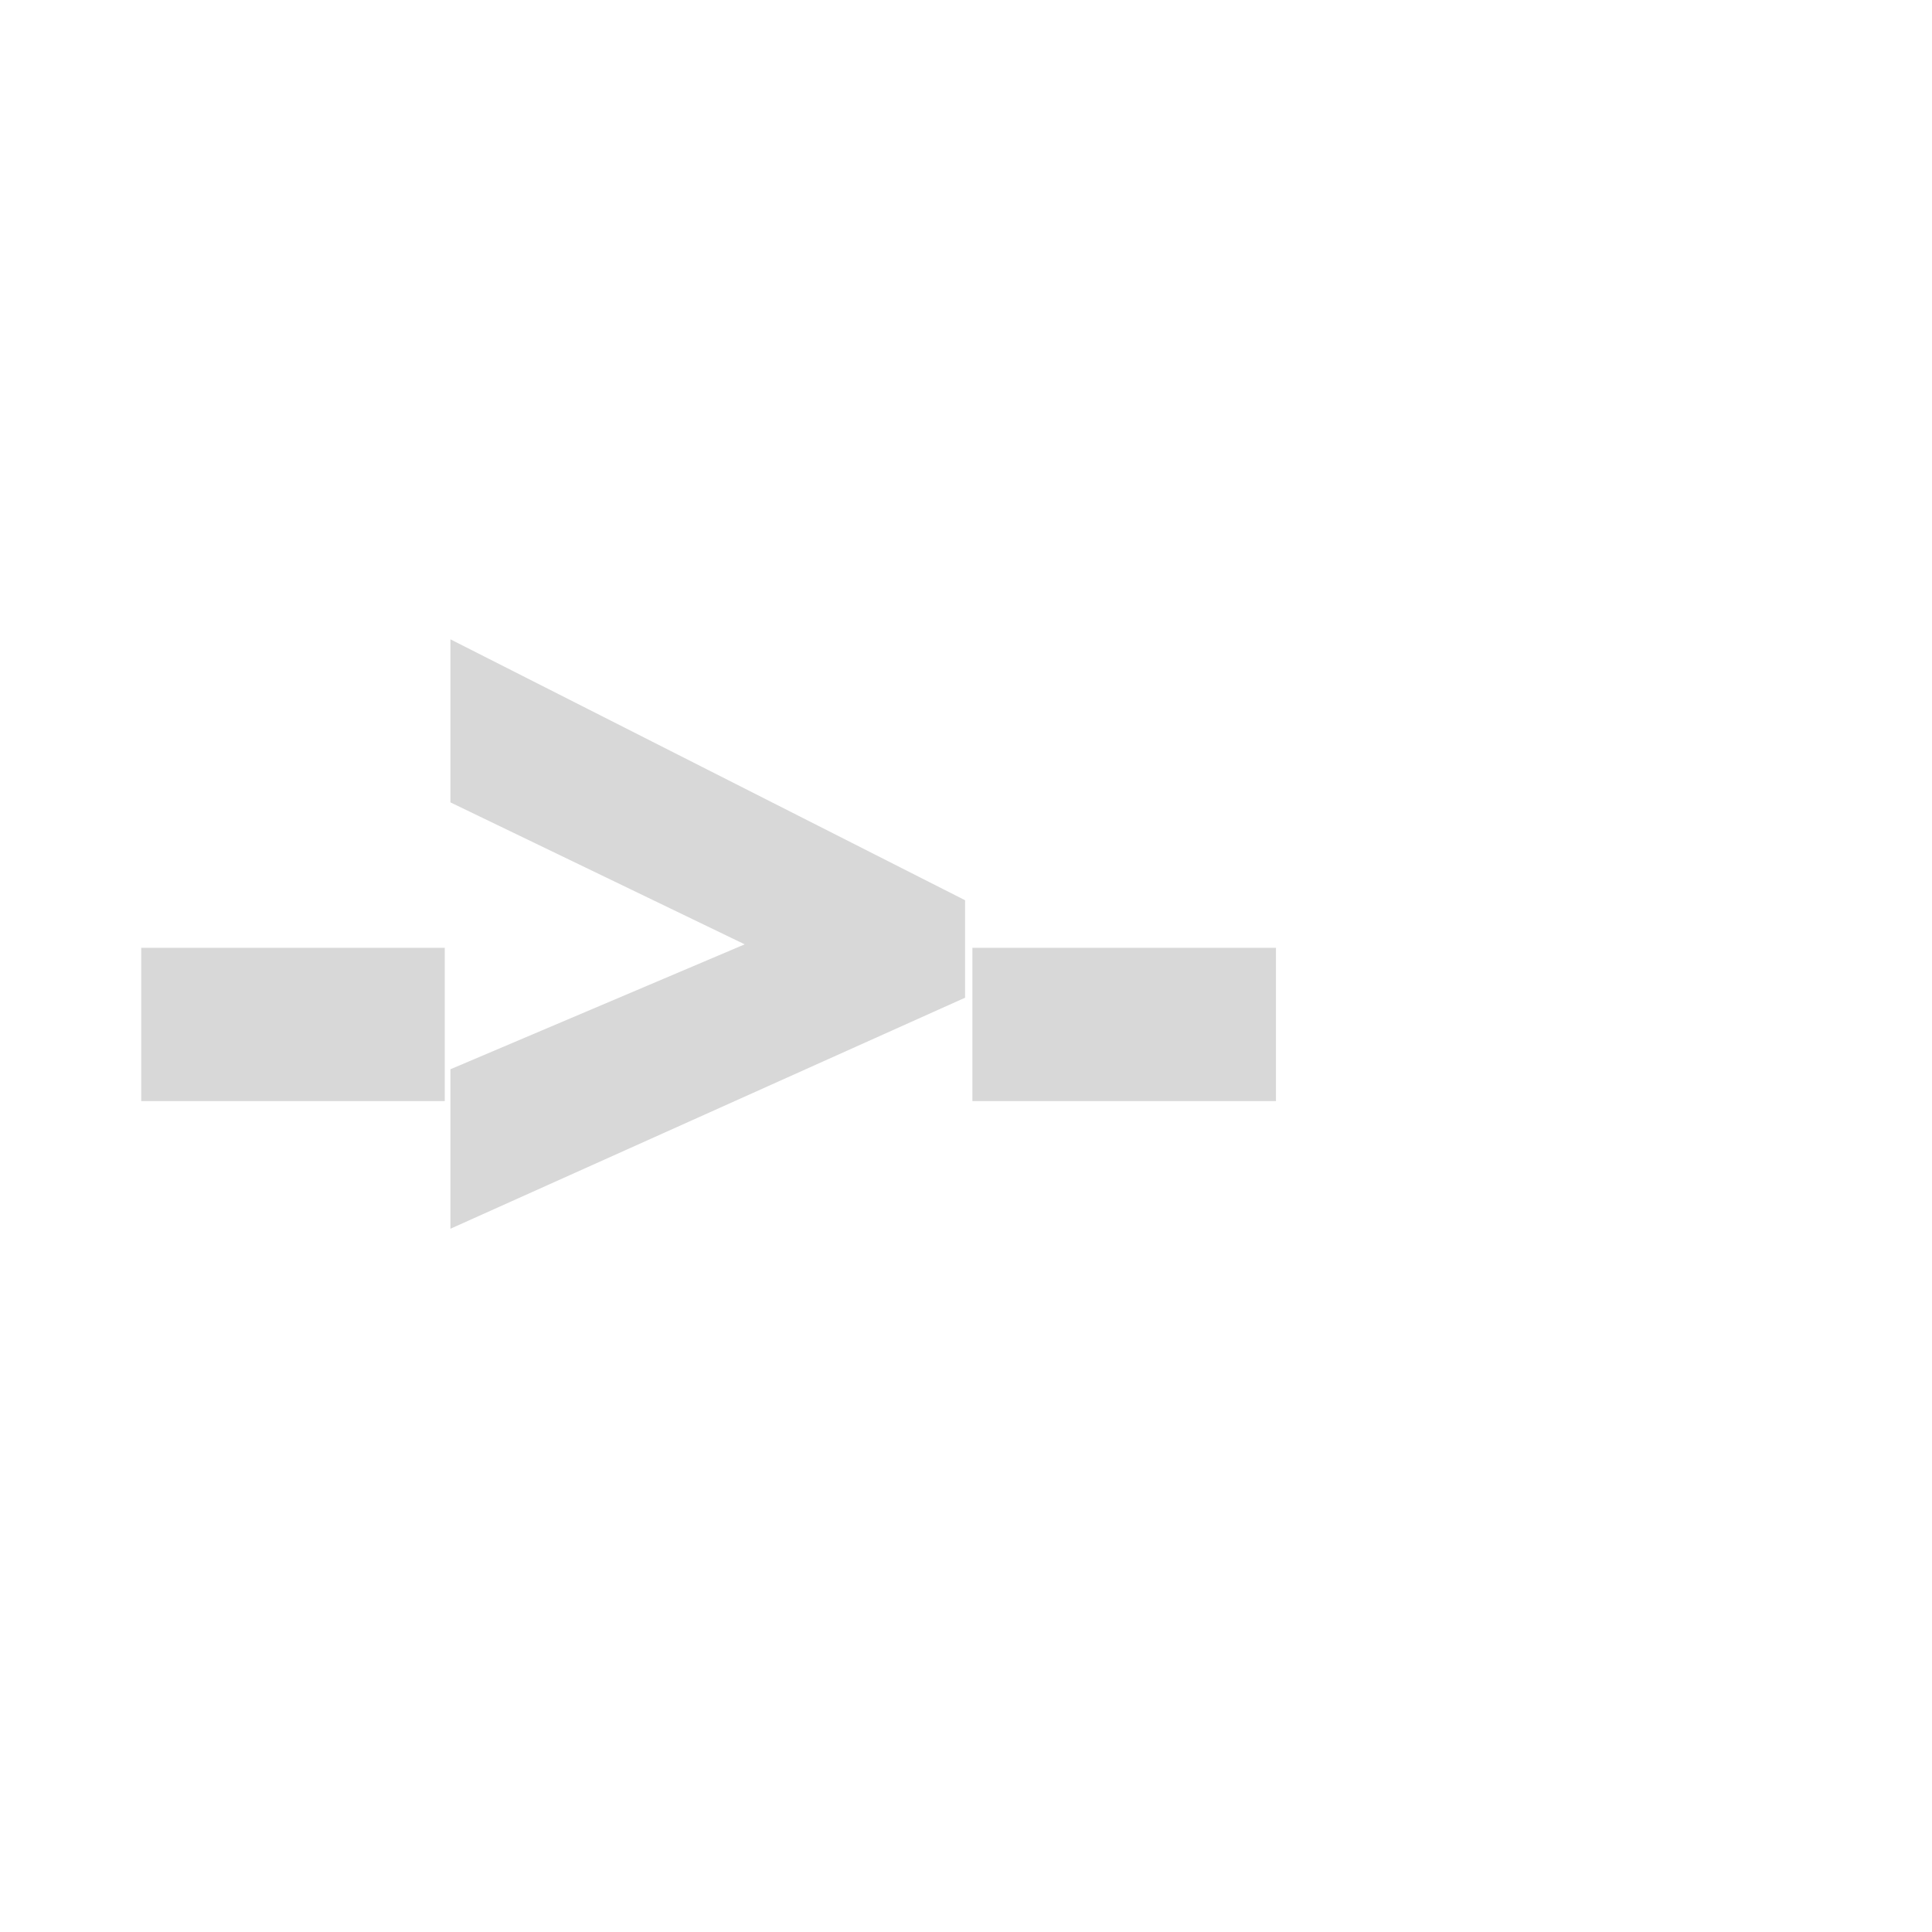
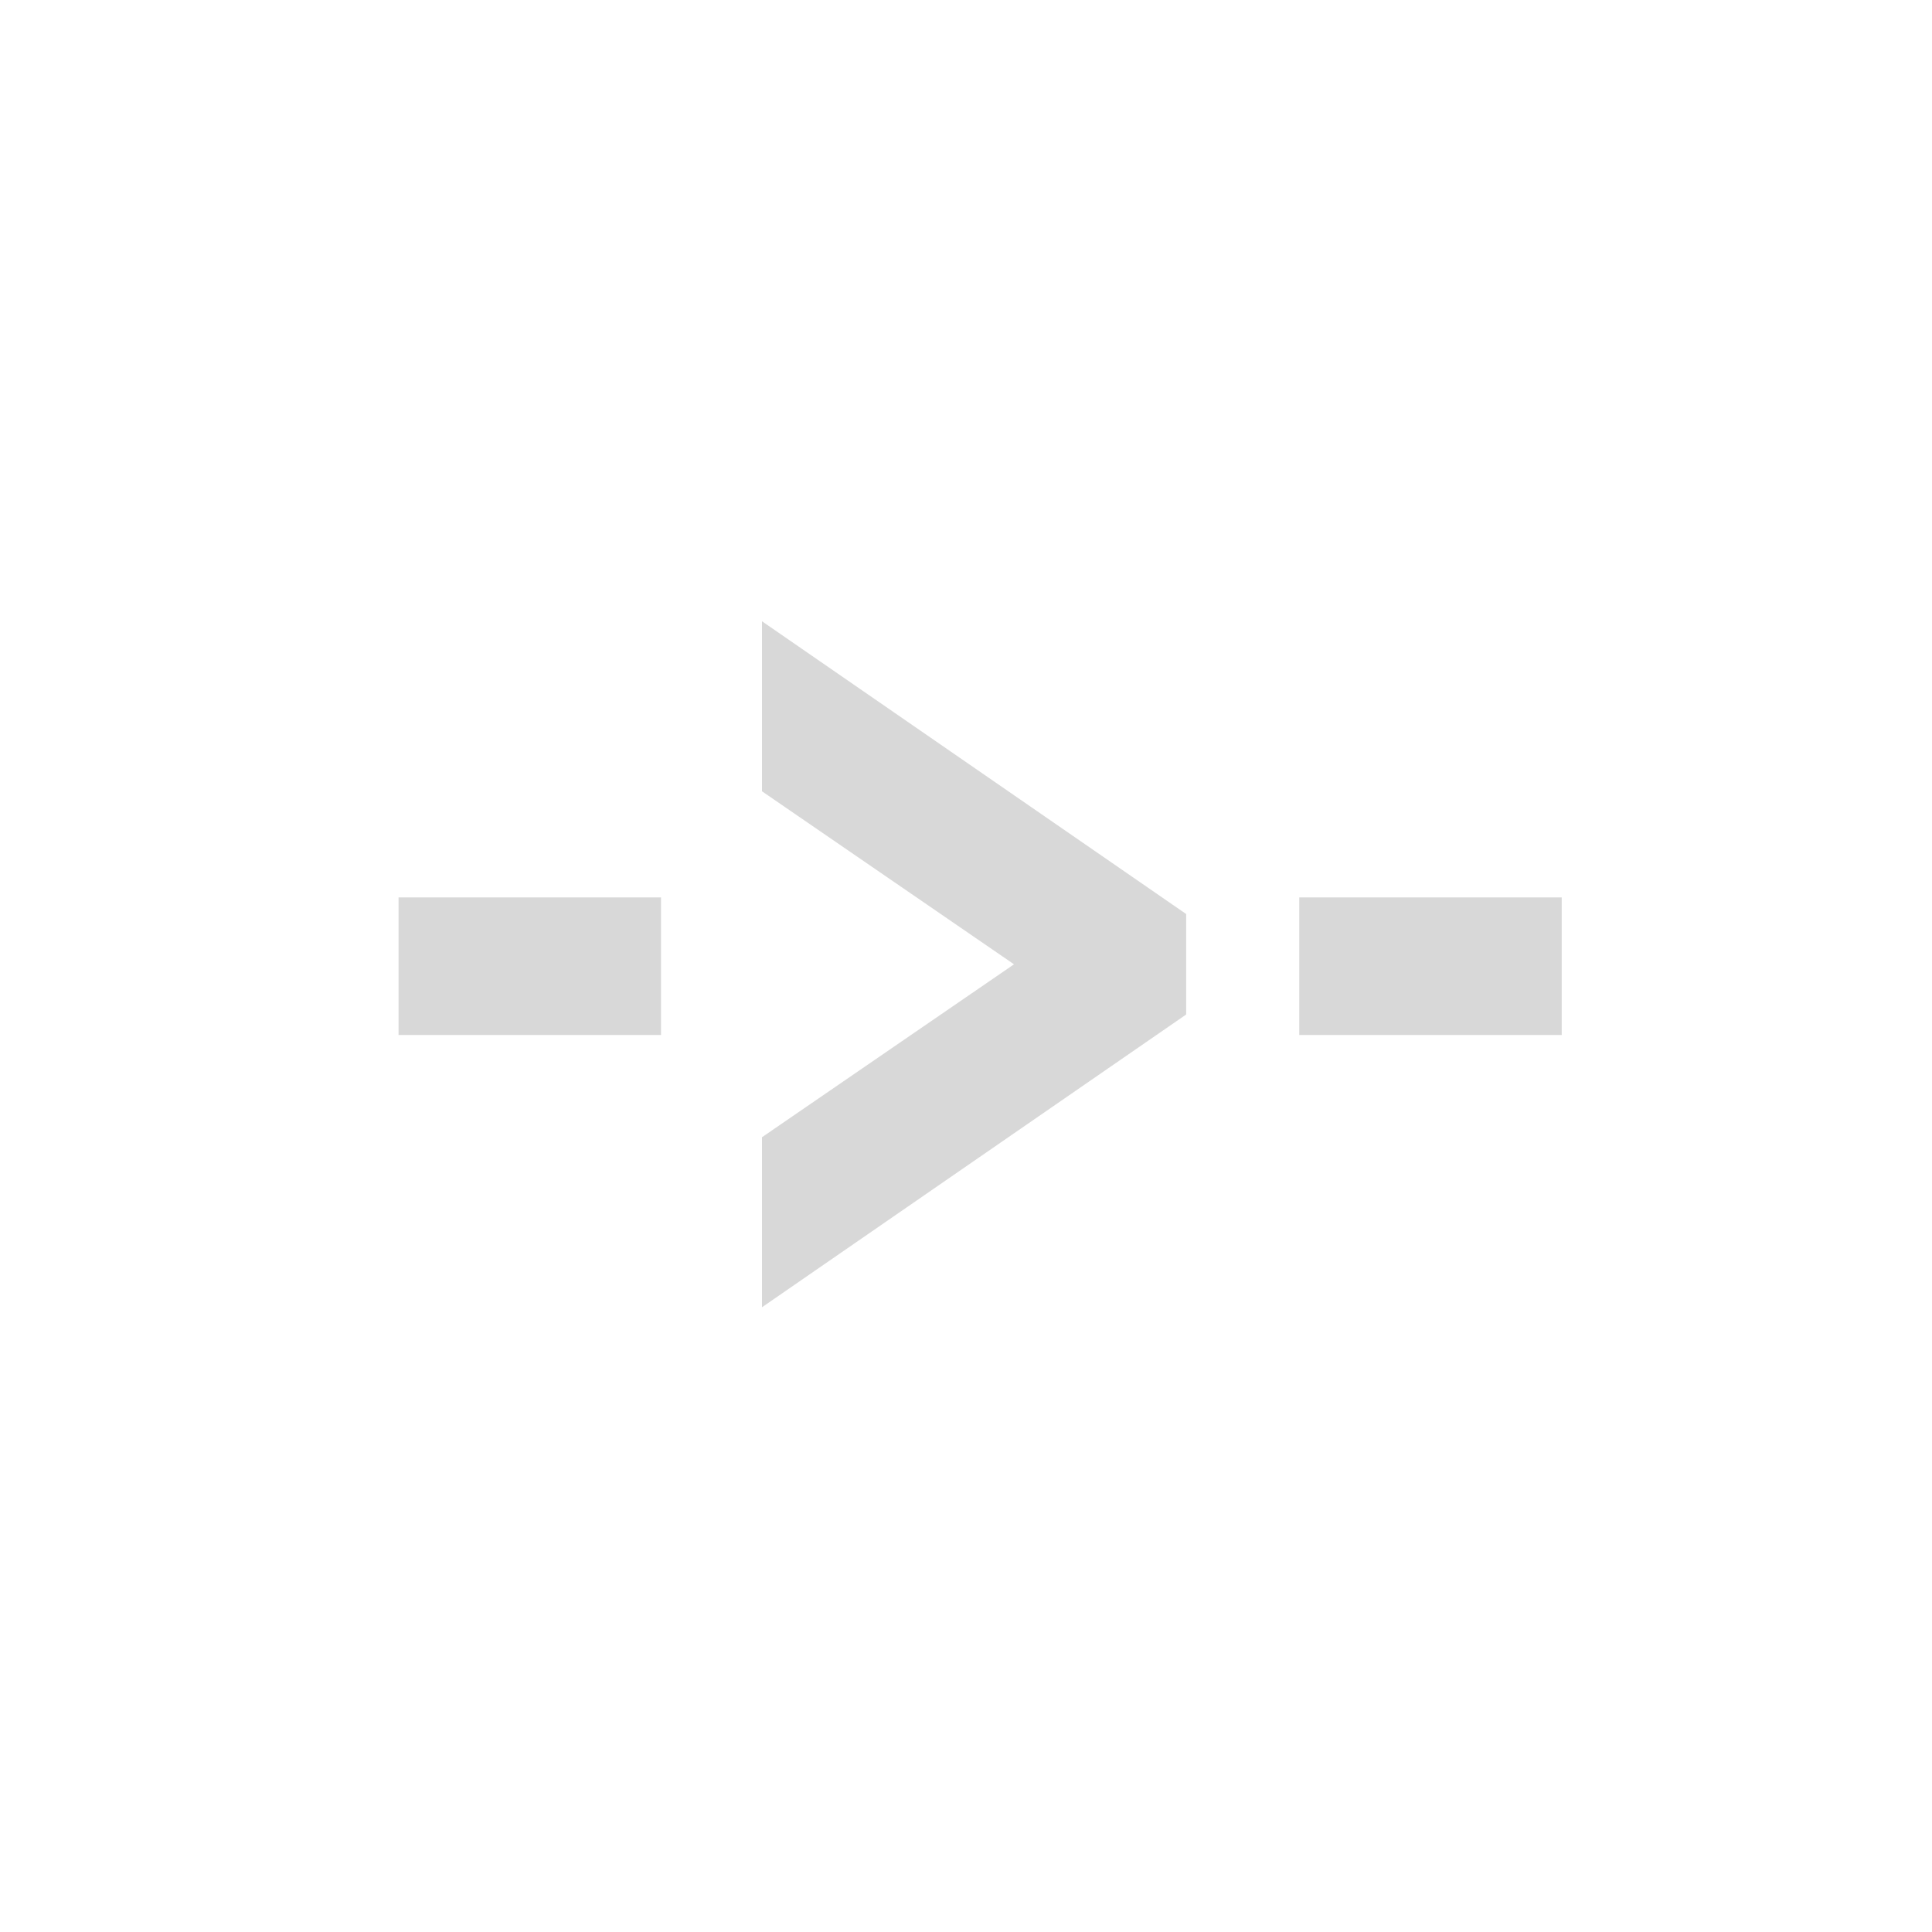
<svg xmlns="http://www.w3.org/2000/svg" xmlns:xlink="http://www.w3.org/1999/xlink" width="18" height="18" viewBox="0 0 18 18" version="1.1" id="svg1">
  <defs id="defs1">
    <pattern xlink:href="#pattern6-7" preserveAspectRatio="xMidYMid" id="pattern2" patternTransform="translate(190,350)" />
    <pattern patternUnits="userSpaceOnUse" width="29" height="20" patternTransform="translate(190,350)" preserveAspectRatio="xMidYMid" style="fill:#000000" id="pattern6-7">
      <path style="fill:none;stroke:#000000;stroke-width:10;stroke-linecap:butt;stroke-dasharray:none;paint-order:stroke markers fill;stop-color:#000000" d="M 0,5 C 19,5 10,15 29,15" id="path4-2" />
    </pattern>
  </defs>
  <g id="layer1">
-     <text xml:space="preserve" style="font-size:8.737px;font-family:'Source Code Pro';-inkscape-font-specification:'Source Code Pro';fill:none;fill-opacity:1;stroke:#d8d8d8;stroke-width:0.728;stroke-dasharray:none;stroke-dashoffset:0;stroke-opacity:1" x="1.349" y="11.806" id="text2" transform="scale(0.9912269,1.008851)">
-       <tspan id="tspan1" x="1.349" y="11.806" style="fill:none;fill-opacity:1;stroke-width:0.728;stroke-dasharray:none;stroke-dashoffset:0">-&gt;-</tspan>
-     </text>
+     <path d="M 4.11,9.194 V 8.652 H 5.849 V 9.194 Z M 7.526,11.386 V 10.696 L 10.156,8.923 V 8.888 L 7.526,7.114 V 6.424 L 10.785,8.634 V 9.176 Z M 12.576,9.194 V 8.652 h 1.739 v 0.542 z" id="text2" style="font-size:8.737px;font-family:'Source Code Pro';-inkscape-font-specification:'Source Code Pro';fill:none;stroke:#d8d8d8;stroke-width:0.728" transform="scale(0.9912269,1.008851)" aria-label="-&gt;-" />
  </g>
</svg>
